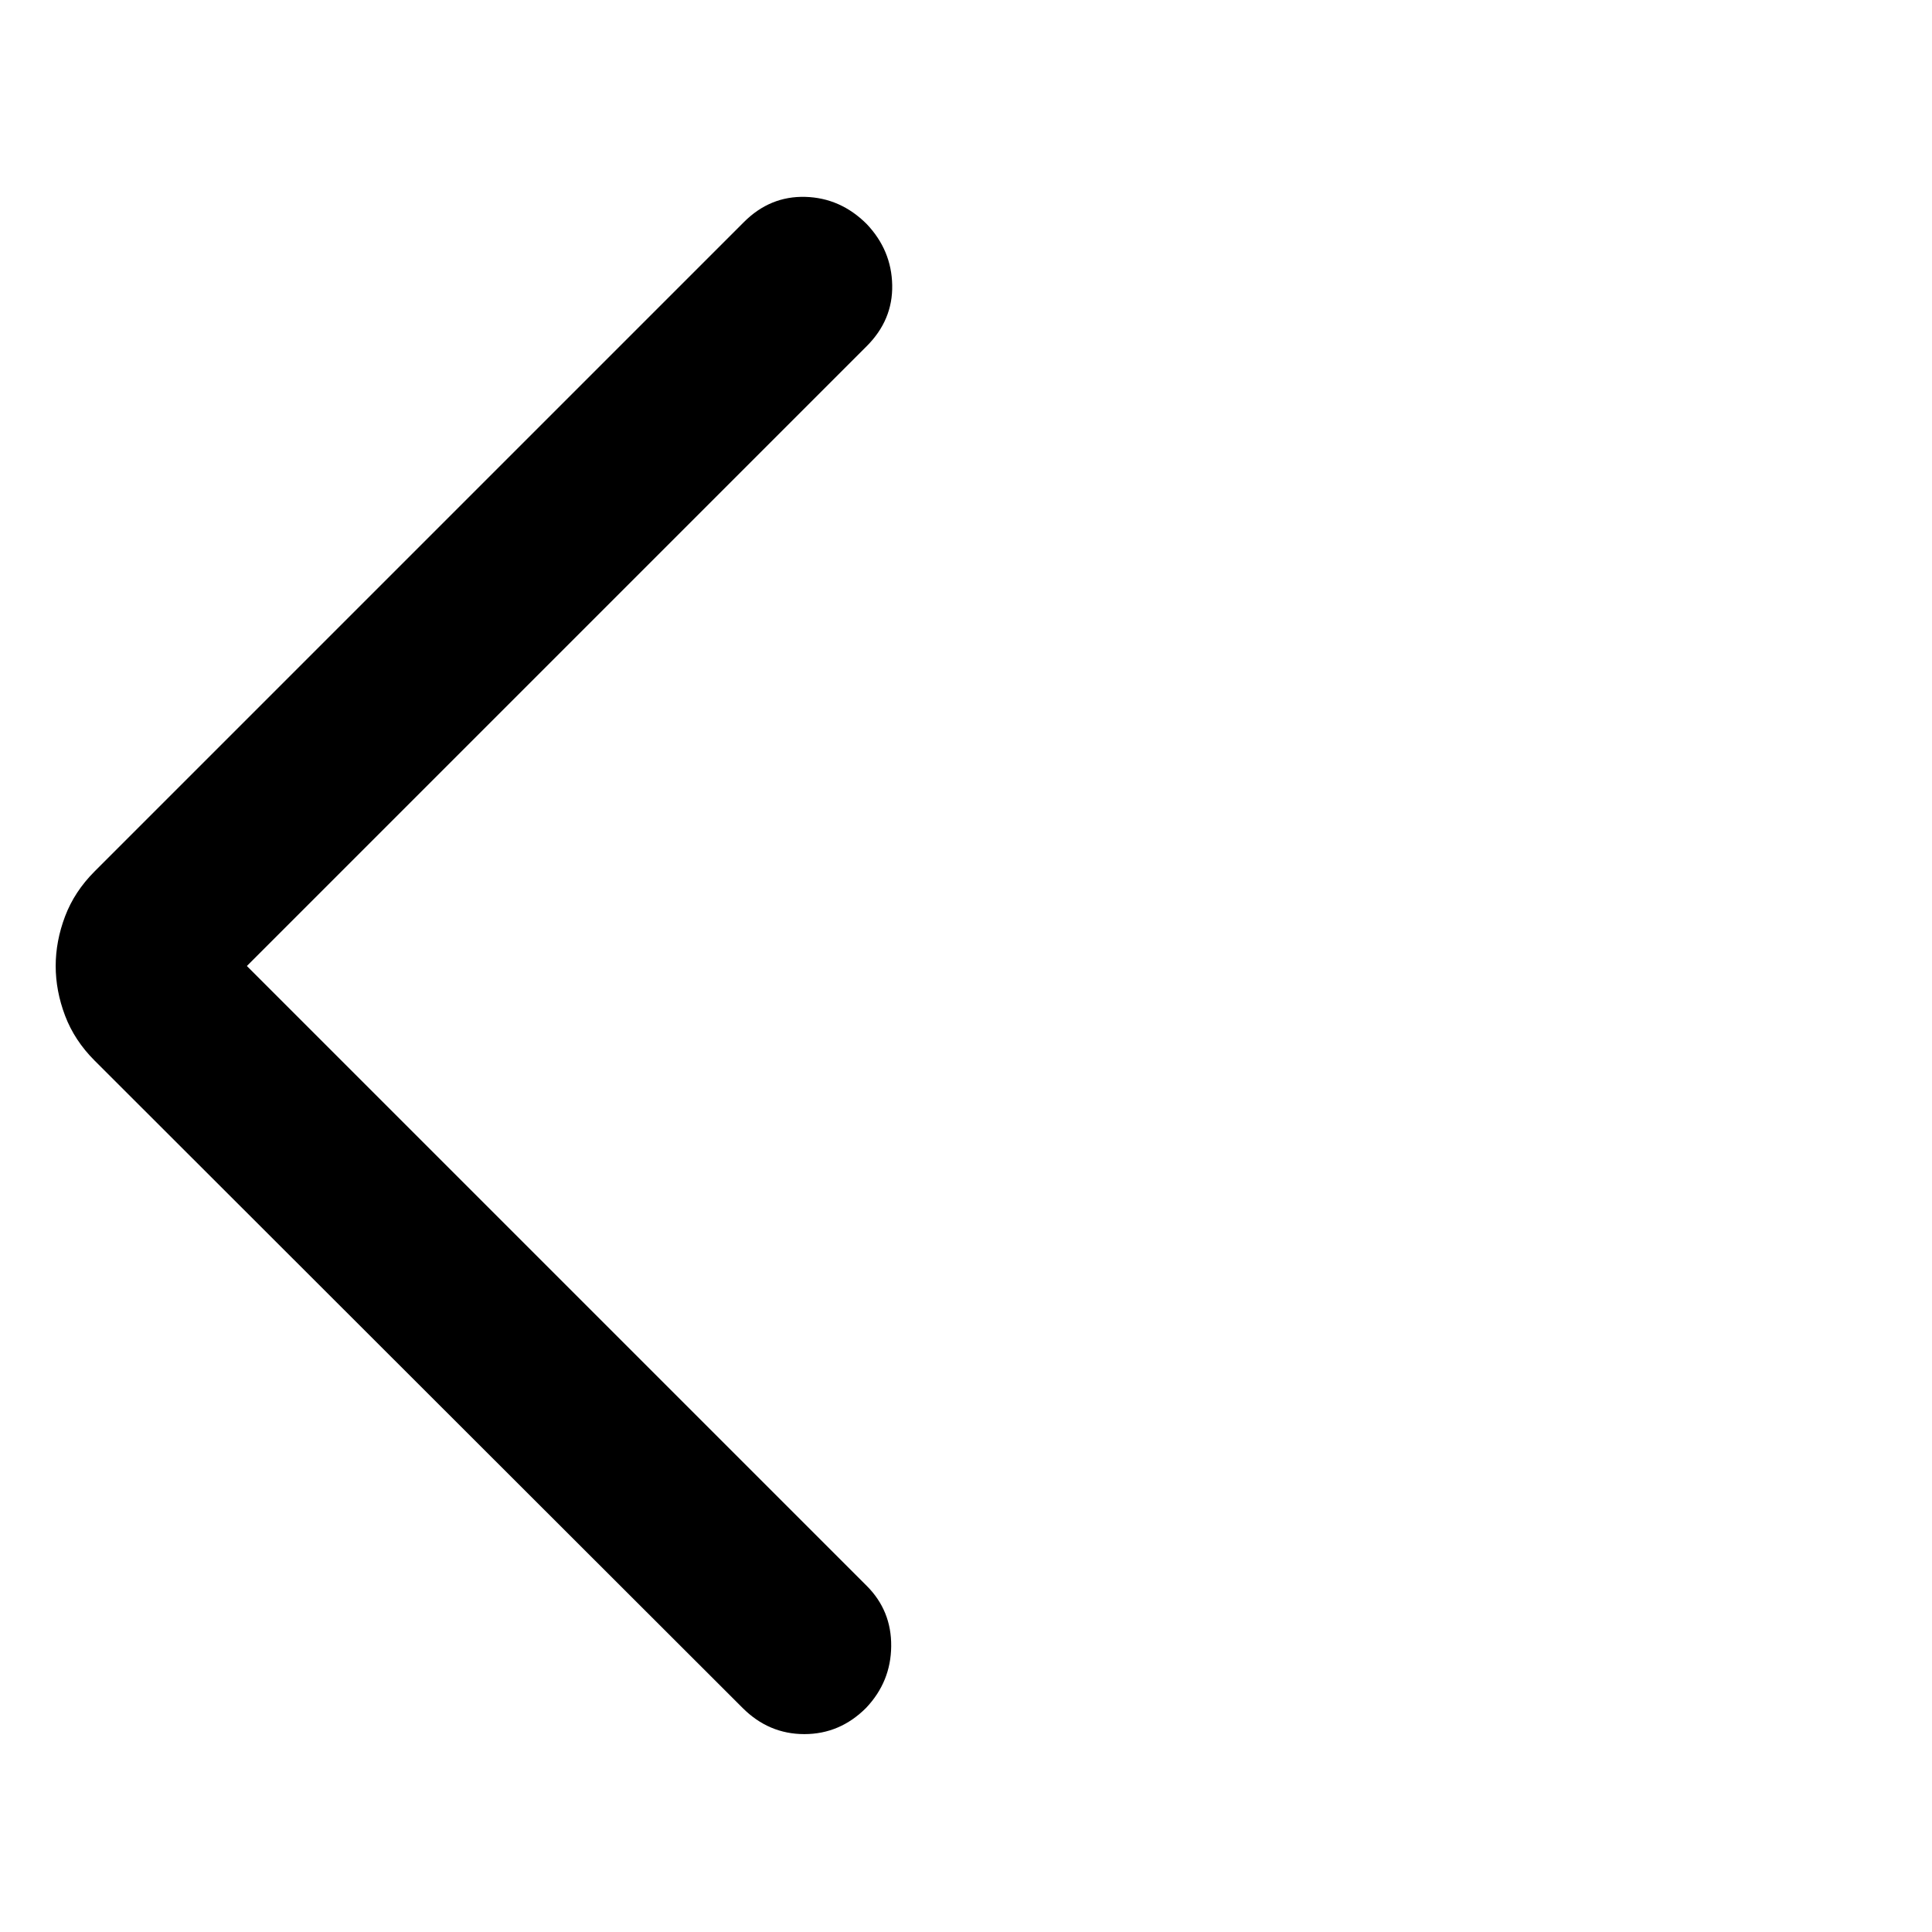
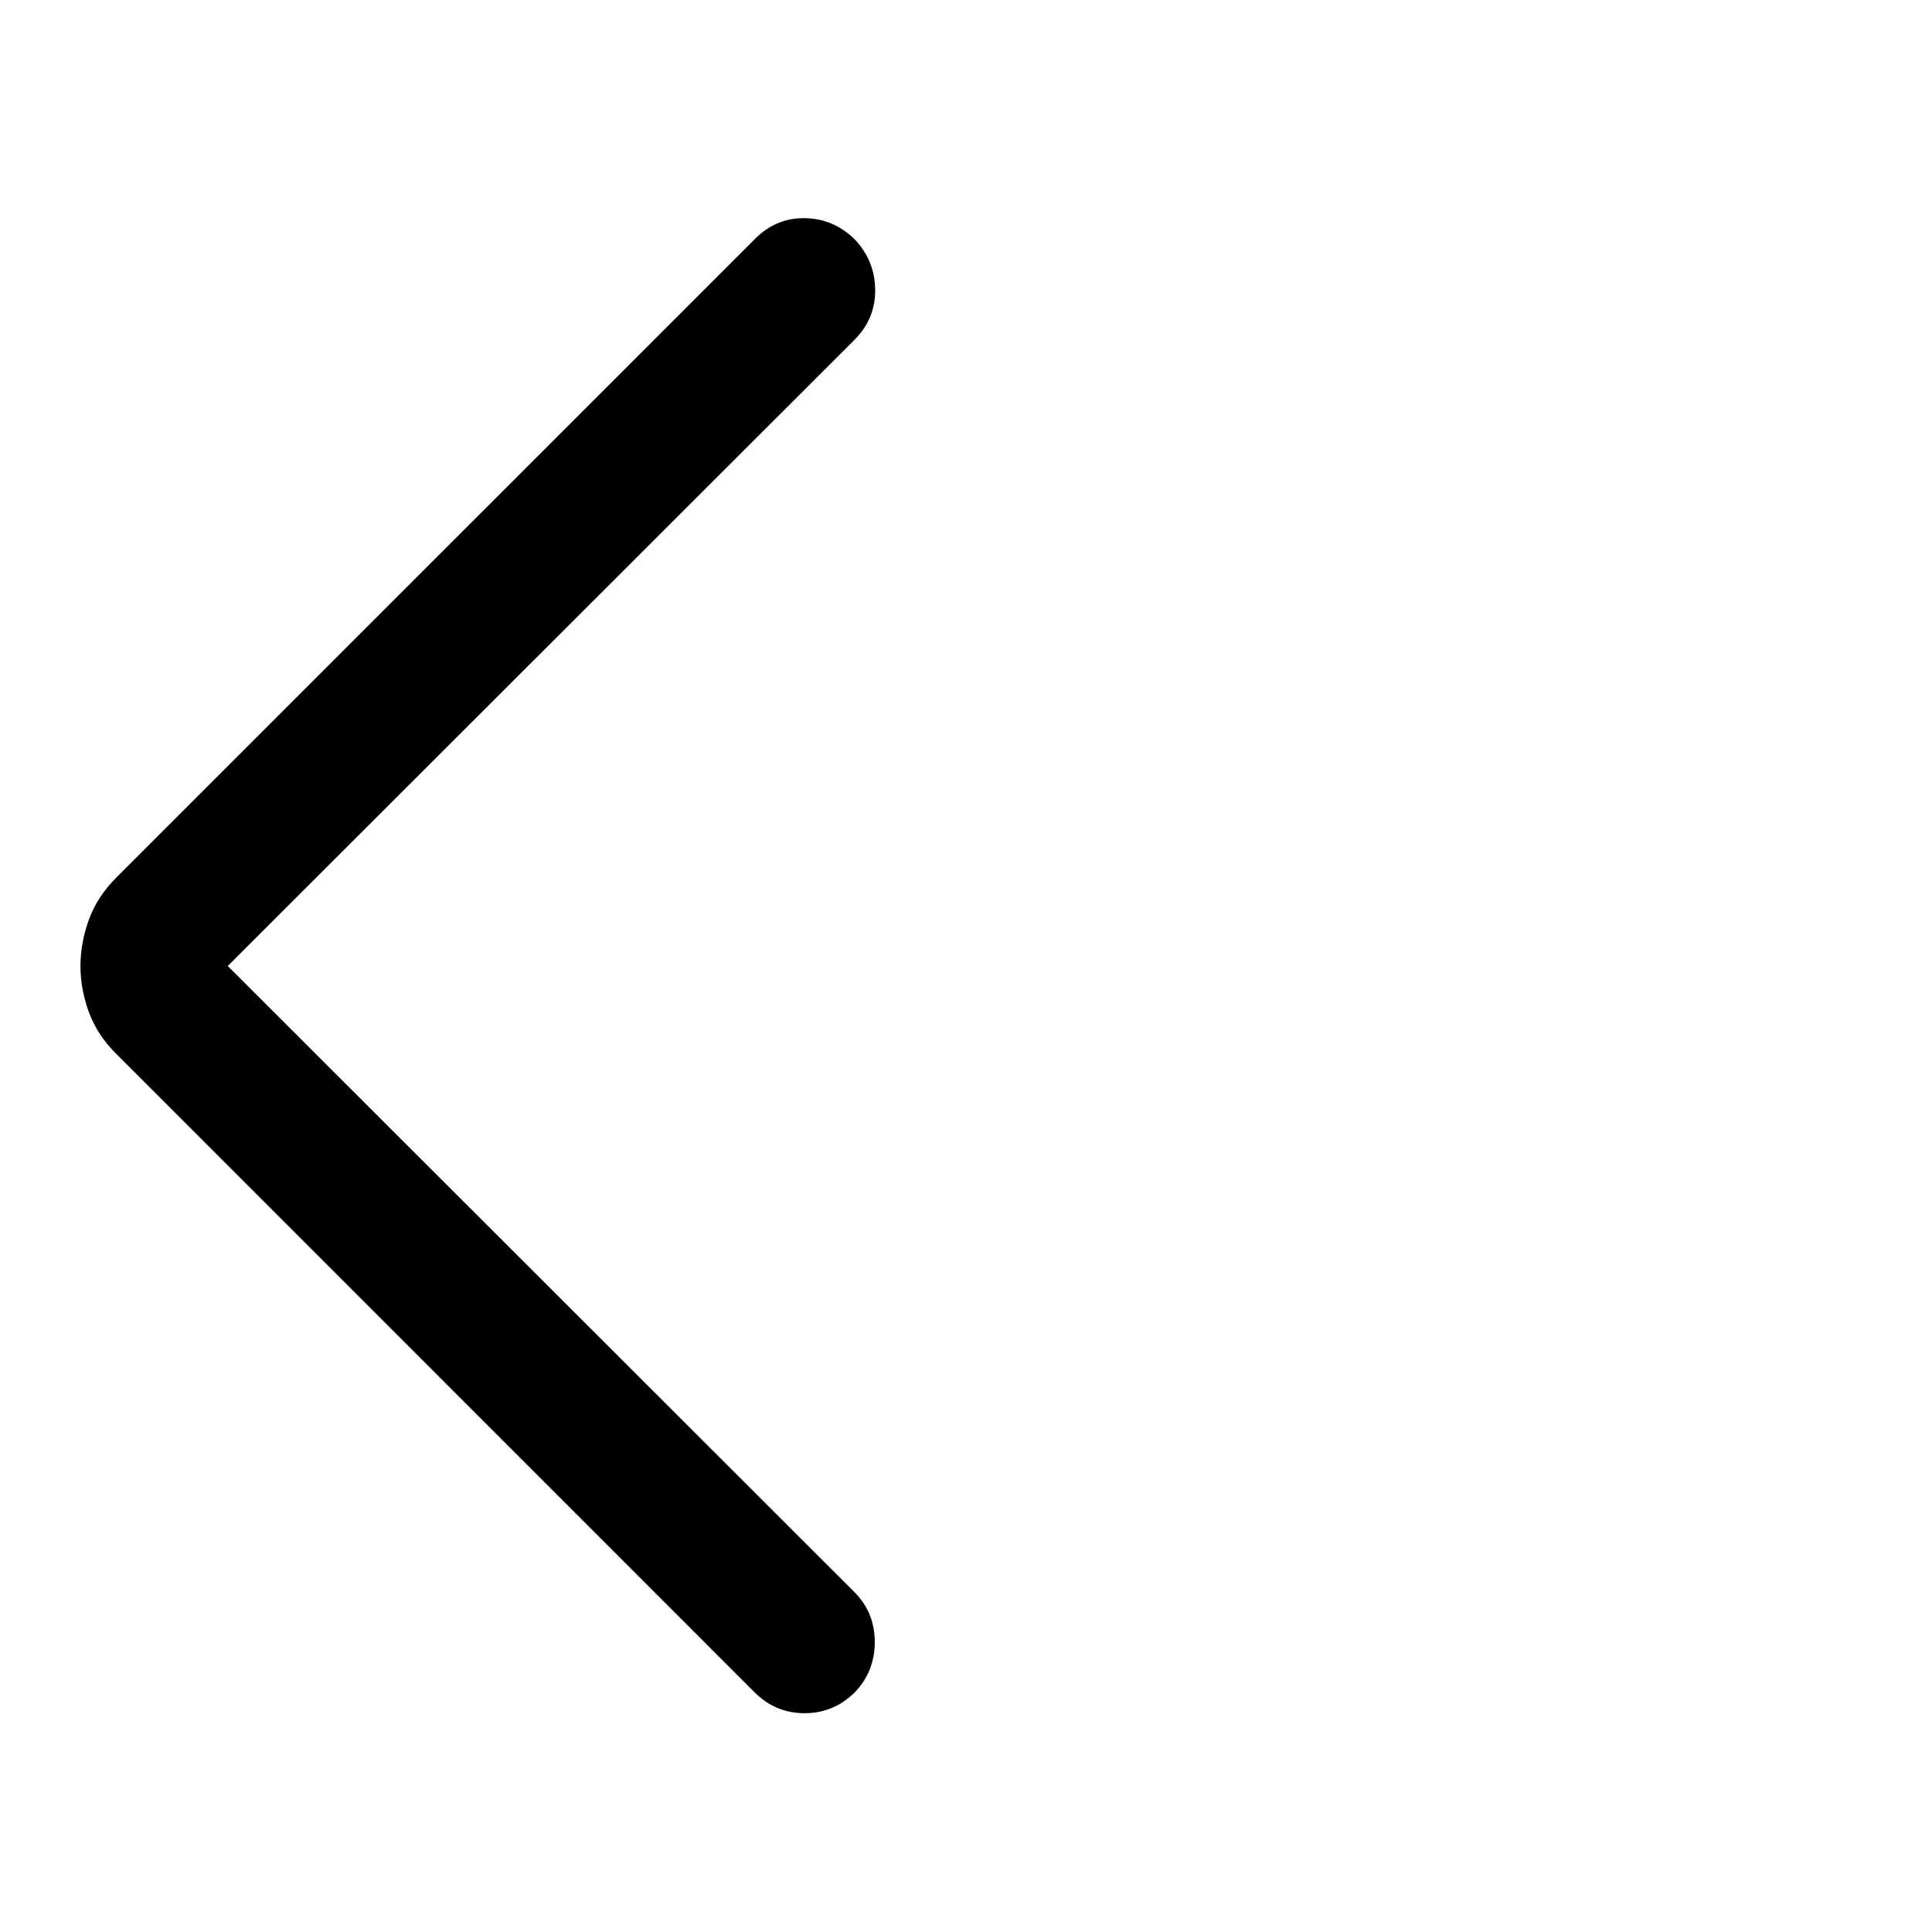
<svg xmlns="http://www.w3.org/2000/svg" height="40px" viewBox="0 -960 960 960" width="40px" fill="#000000">
-   <path d="m122.67-480 308 308q12.33 12.33 12.16 30-.16 17.67-12.5 30.67-13 13-30.66 13-17.67 0-30.67-13L47-433q-10-10-14.67-22.33-4.66-12.34-4.66-24.67 0-12.33 4.66-24.67Q37-517 47-527l322.67-322.67q13-13 30.5-12.5t30.5 13.5q12.33 13 12.66 30.34.34 17.33-12.66 30.33l-308 308Z" />
+   <path d="M113.18-480 424.9-168.54q9.77 10.03 9.77 24.51.01 14.48-9.87 24.89-10.54 10.42-25.02 10.42-14.47 0-24.88-10.43l-317-317.06q-9.49-9.35-13.71-20.79-4.21-11.44-4.21-22.94 0-11.5 4.15-23t13.77-21.11l317.41-317.41q10.54-10.44 24.85-10.13 14.3.31 24.74 10.74 9.77 10.44 9.97 24.7.21 14.25-9.97 24.69L113.18-480Z" />
</svg>
